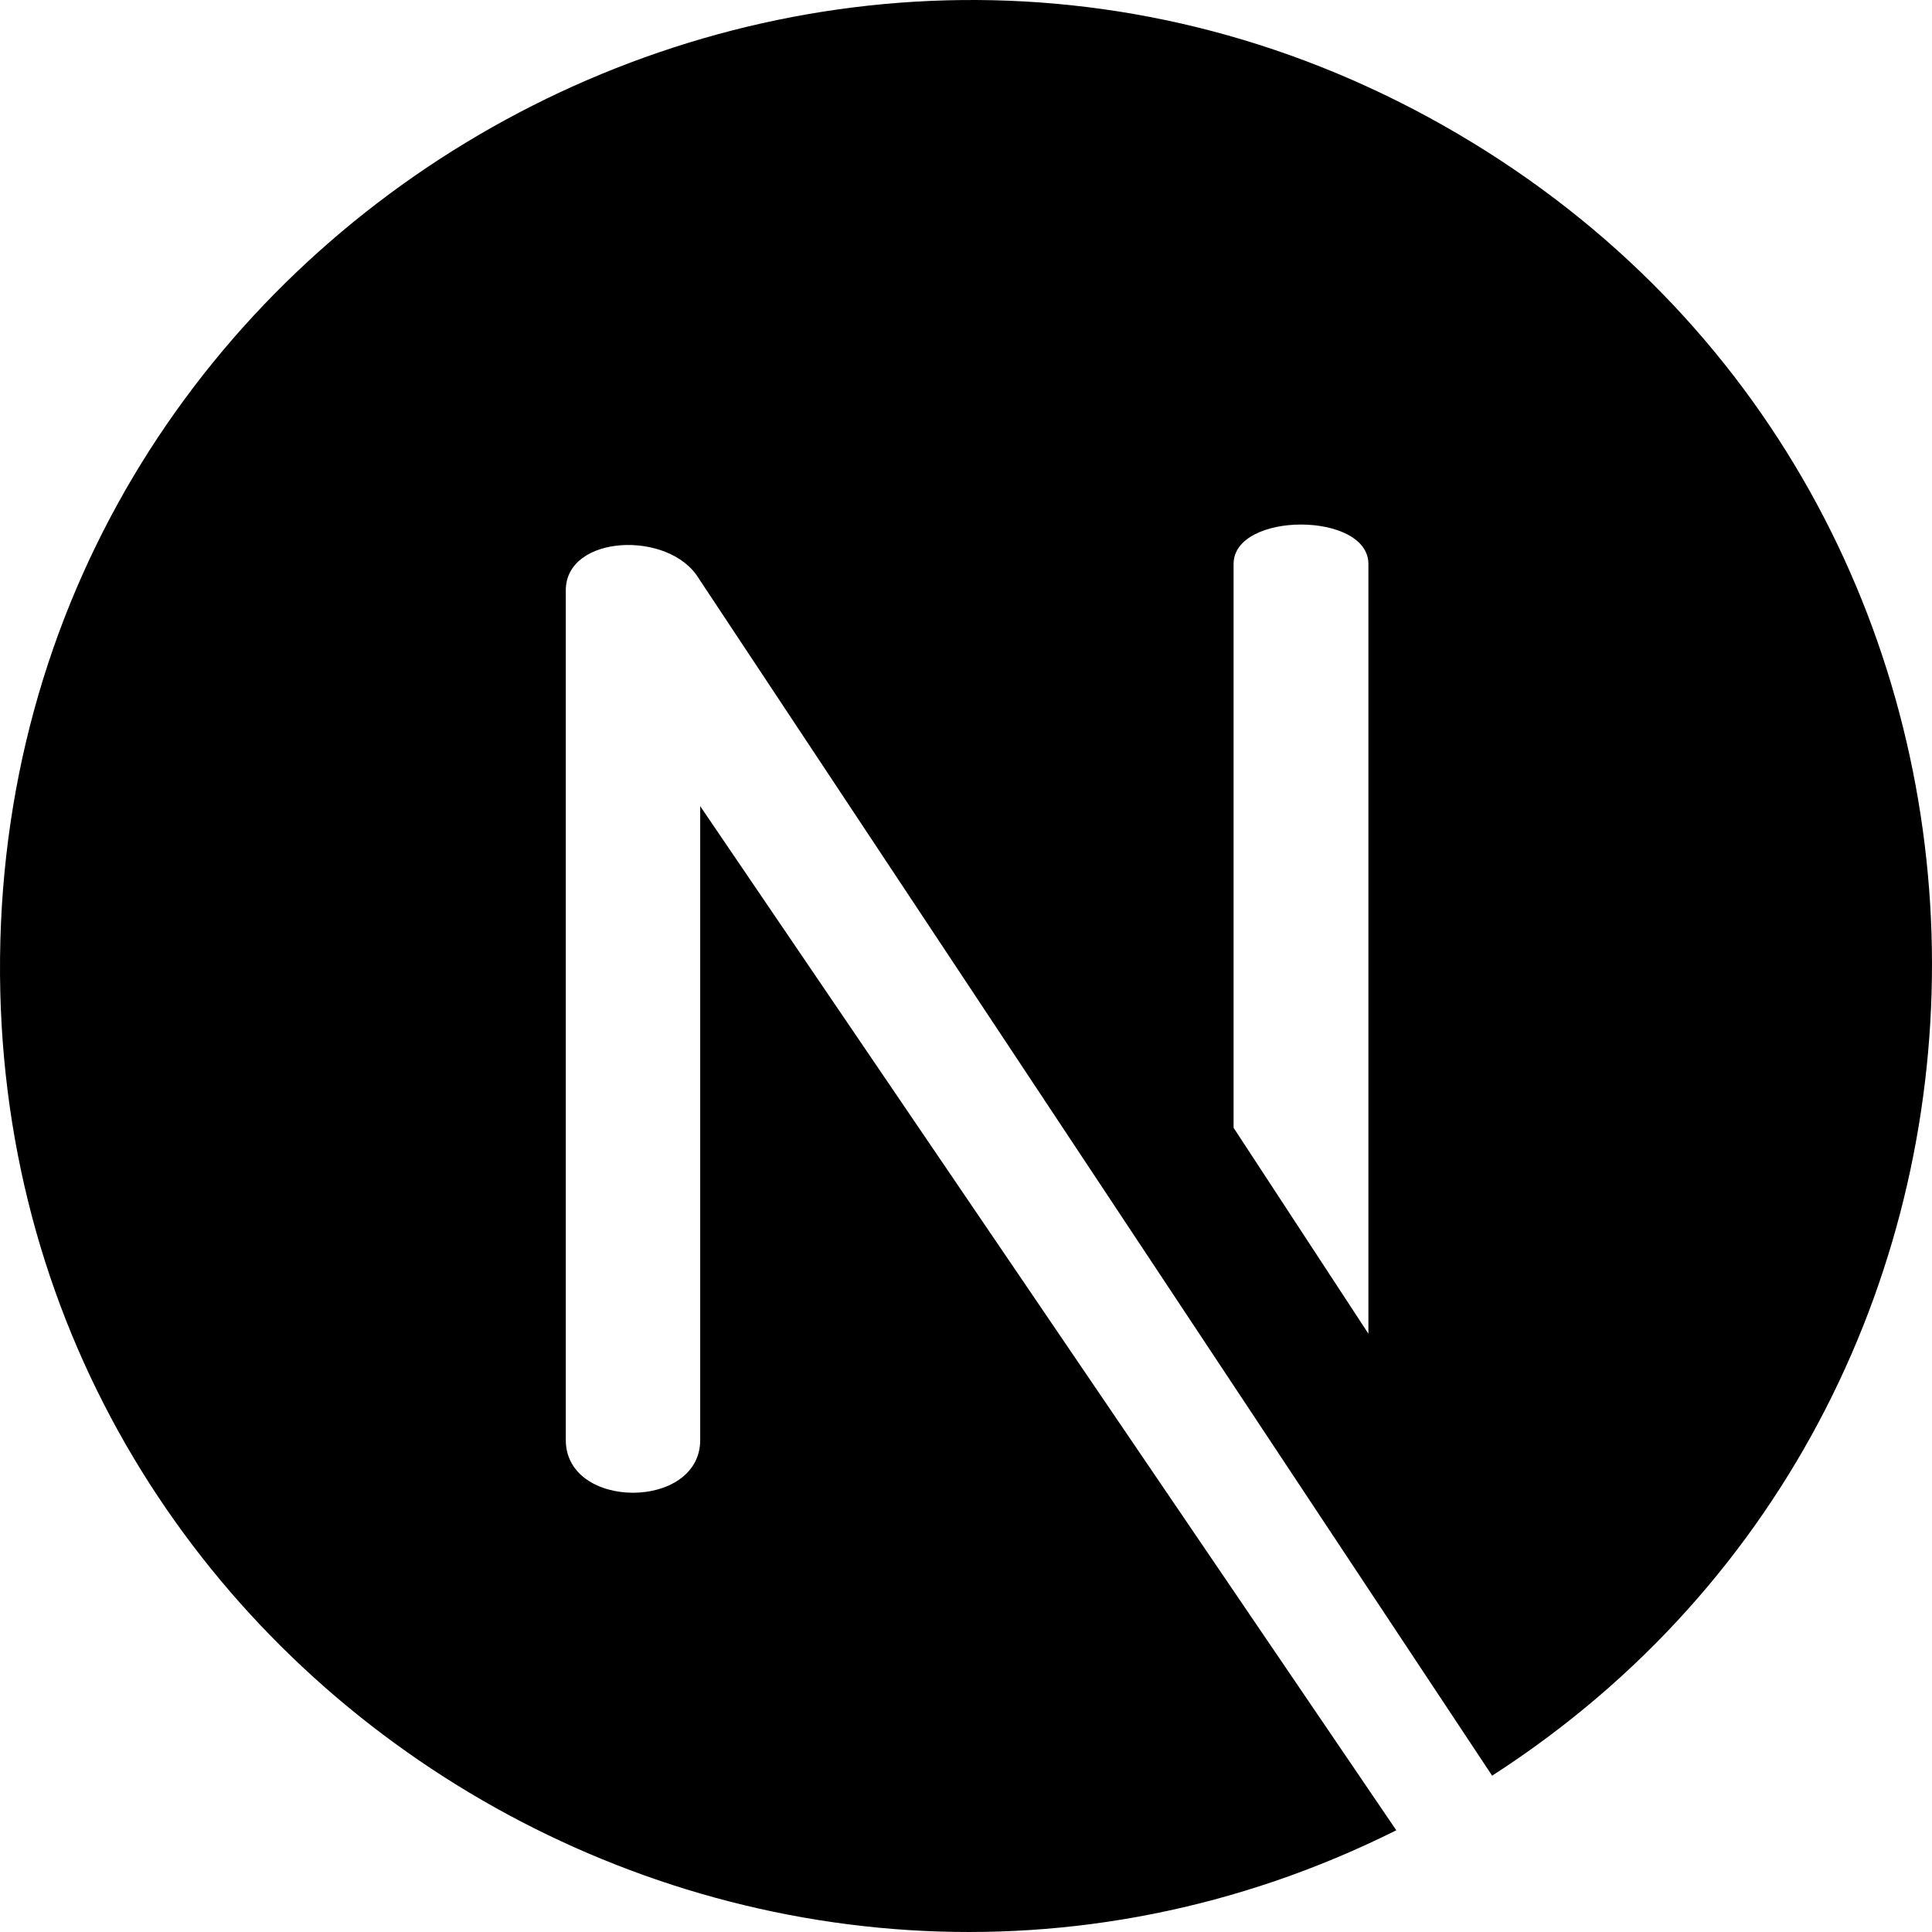
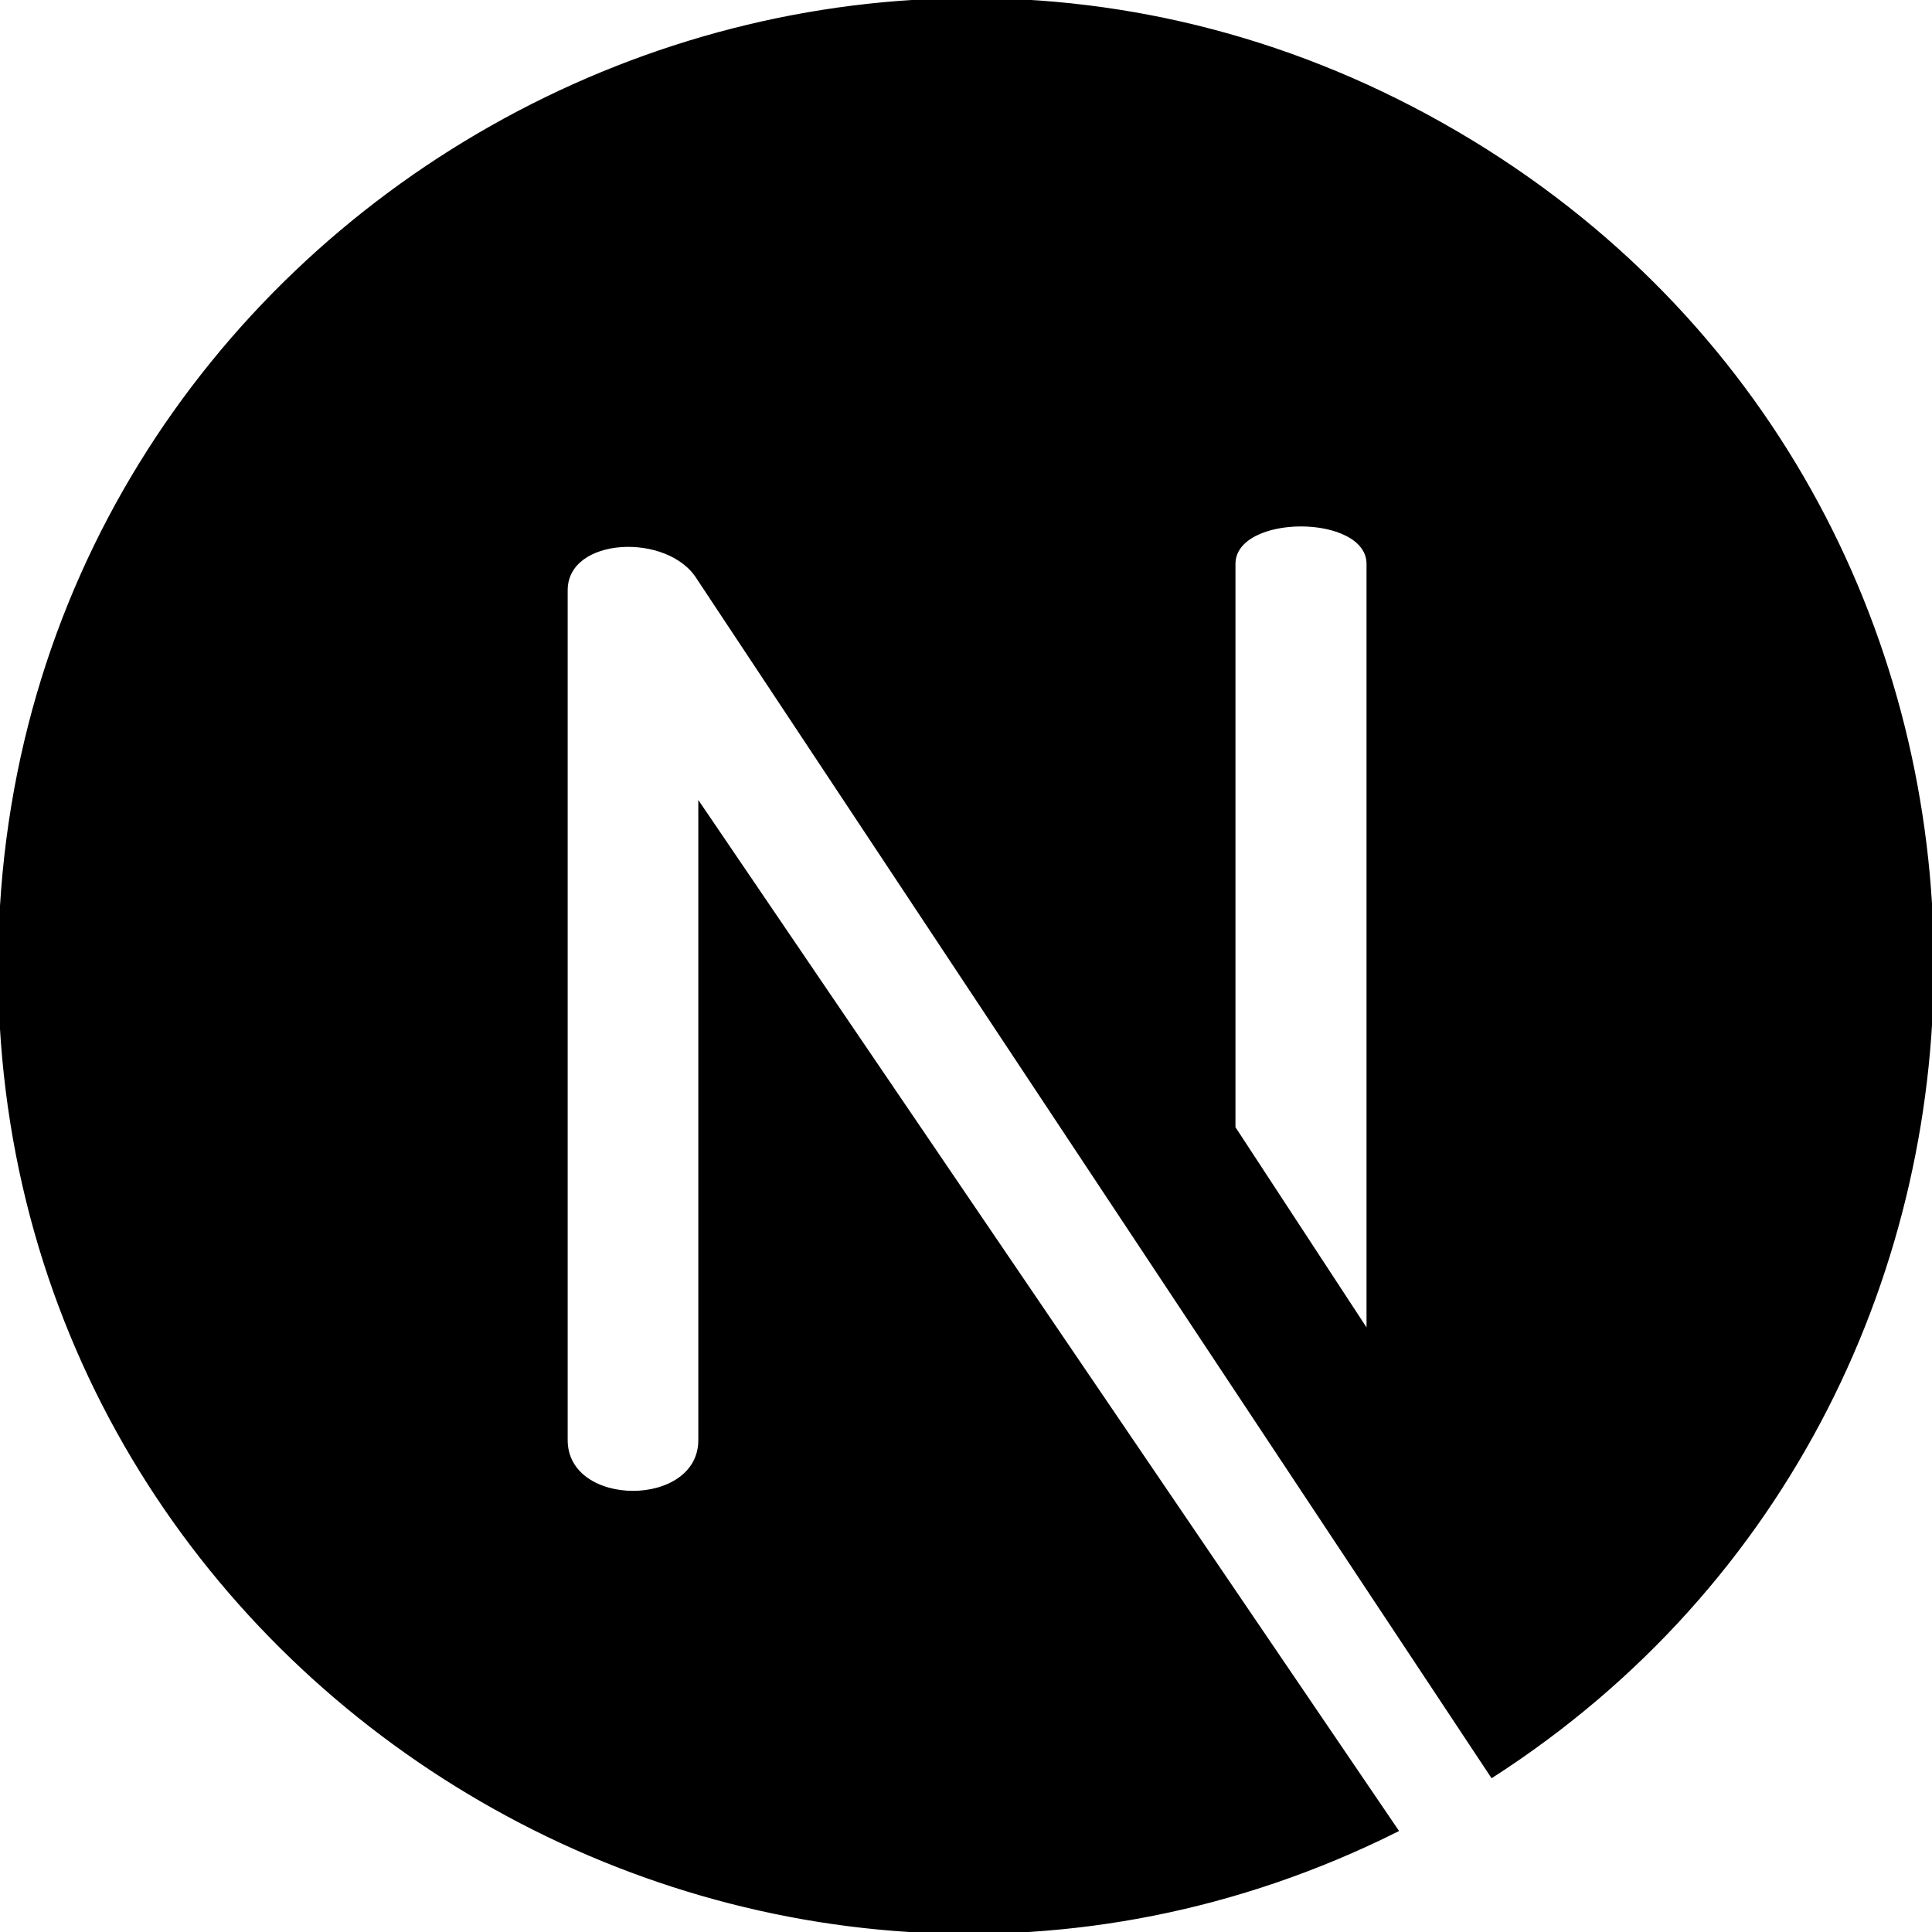
- <svg xmlns="http://www.w3.org/2000/svg" version="1.1" width="512px" height="512px">
+ <svg xmlns="http://www.w3.org/2000/svg" version="1.1" width="512px" height="512px" stroke="currentColor">
  <path d="M386.399,35.508C217.06-64.061,1.885,57.55,0.012,253.882c-1.828,191.717,201.063,315.545,370.021,231.163L185.56,213.636l0,167.997c0,18.614-35.619,18.614-35.619,0V156.421c0-14.776,27.447-15.988,35.225-3.144l210.263,317.296C553.381,368.835,551.247,132.436,386.399,35.508z M362.643,353.447l-35.732-54.577V149.458c0-13.932,35.732-13.932,35.732,0V353.447z" />
</svg>
